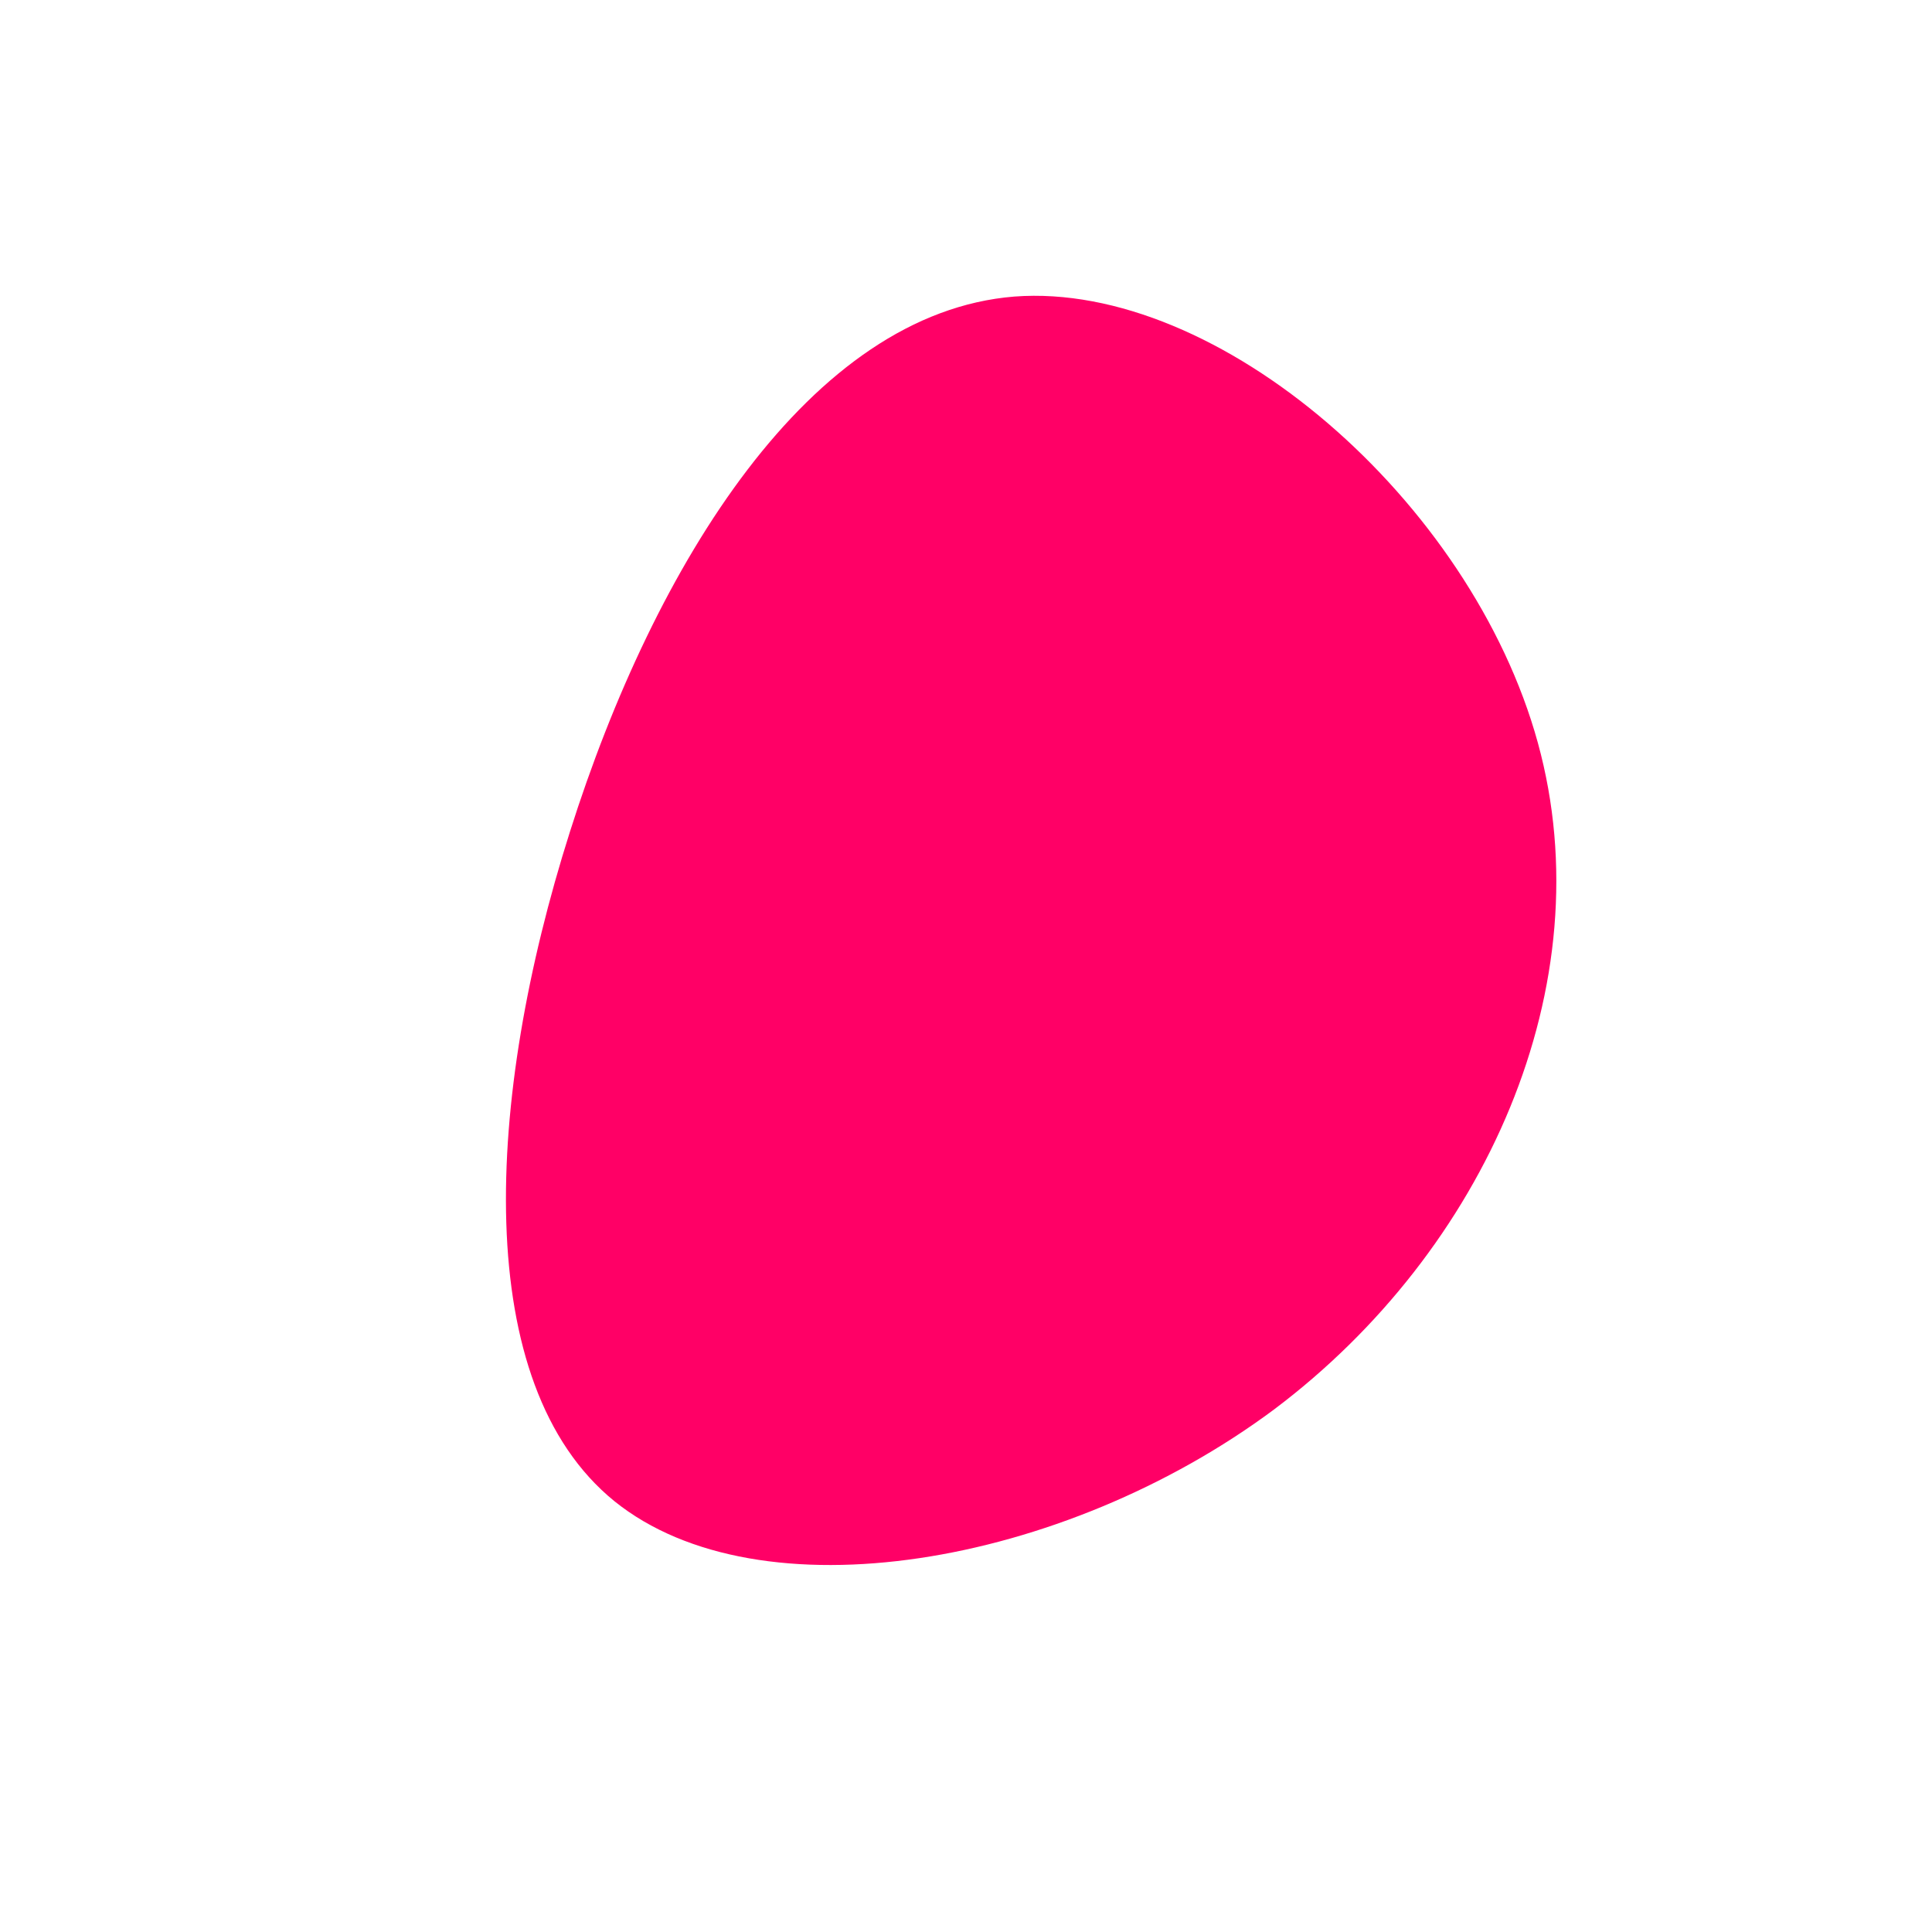
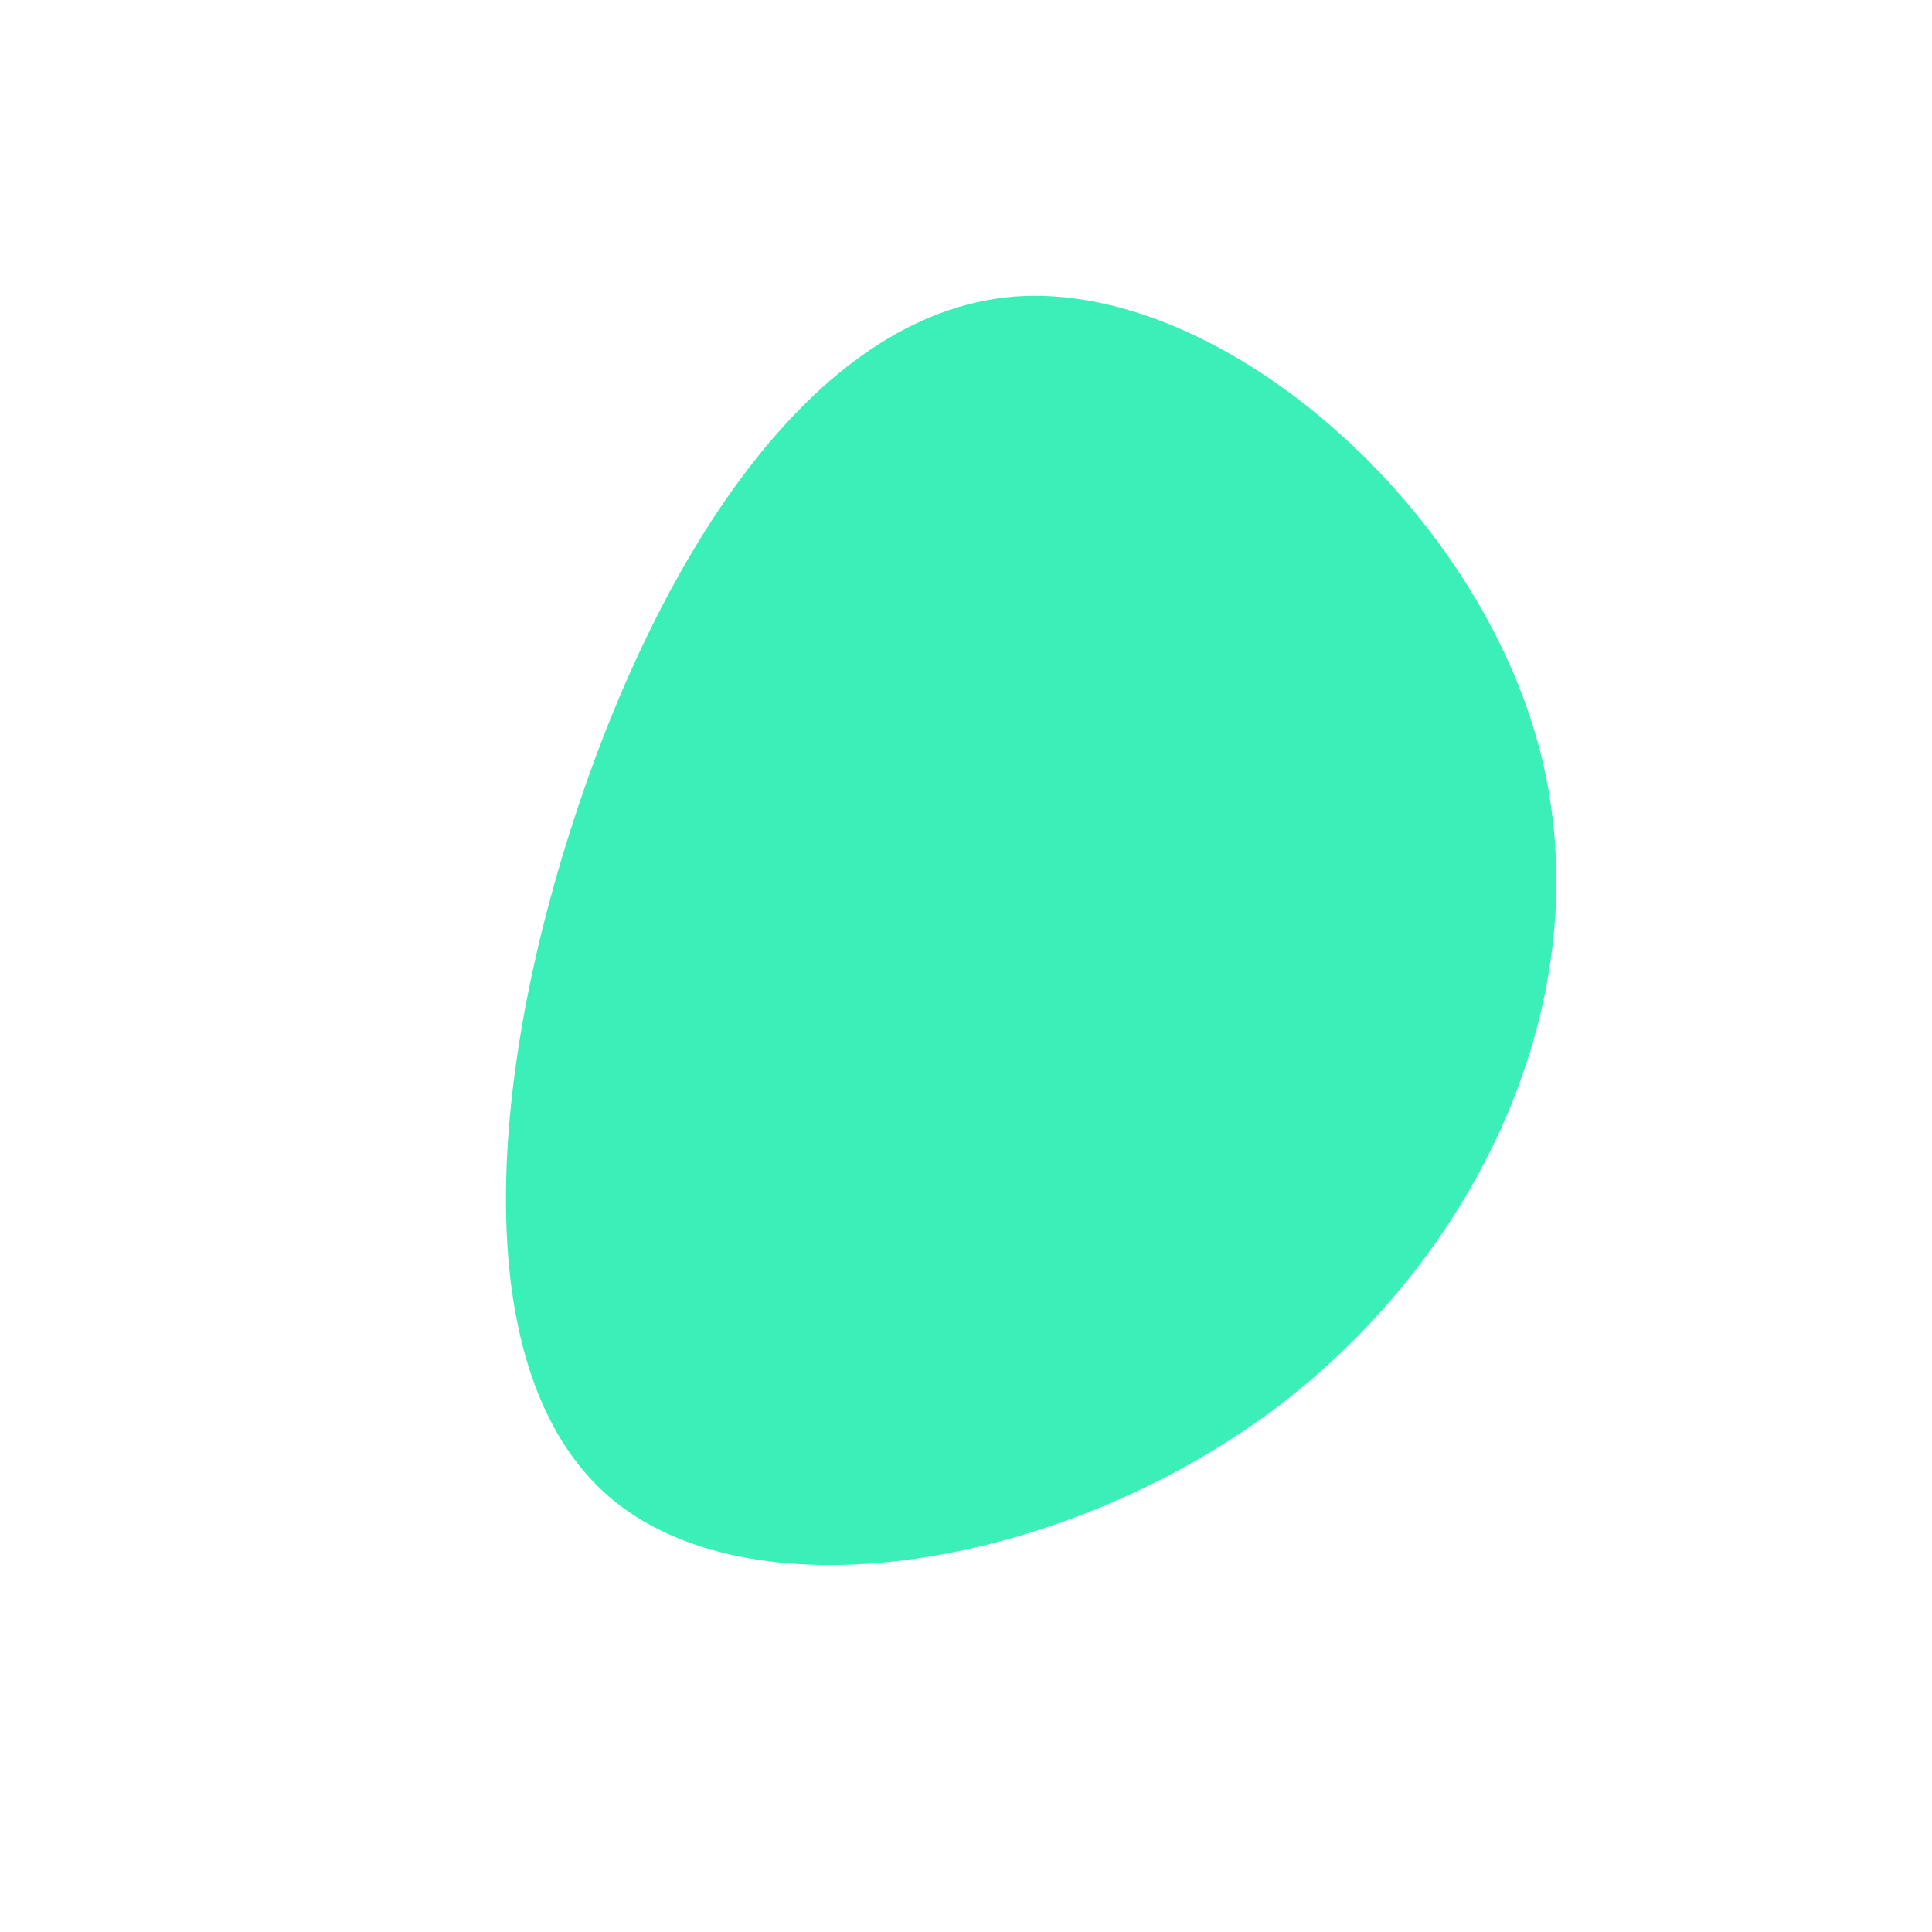
<svg xmlns="http://www.w3.org/2000/svg" viewBox="0 0 200 200">
-   <path fill="#FF0066" d="M59.2,-23.1C66.1,2,53.7,29.5,31.9,45.9C10,62.2,-21.4,67.5,-36.4,55.4C-51.3,43.3,-49.8,13.8,-41,-13.9C-32.2,-41.7,-16.1,-67.6,5,-69.3C26.1,-70.9,52.3,-48.2,59.2,-23.1Z" transform="translate(100 100)" />
+   <path fill="#3BEFB8" d="M59.2,-23.1C66.1,2,53.7,29.5,31.9,45.9C10,62.2,-21.4,67.5,-36.4,55.4C-51.3,43.3,-49.8,13.8,-41,-13.9C-32.2,-41.7,-16.1,-67.6,5,-69.3C26.1,-70.9,52.3,-48.2,59.2,-23.1Z" transform="translate(100 100)" />
</svg>
